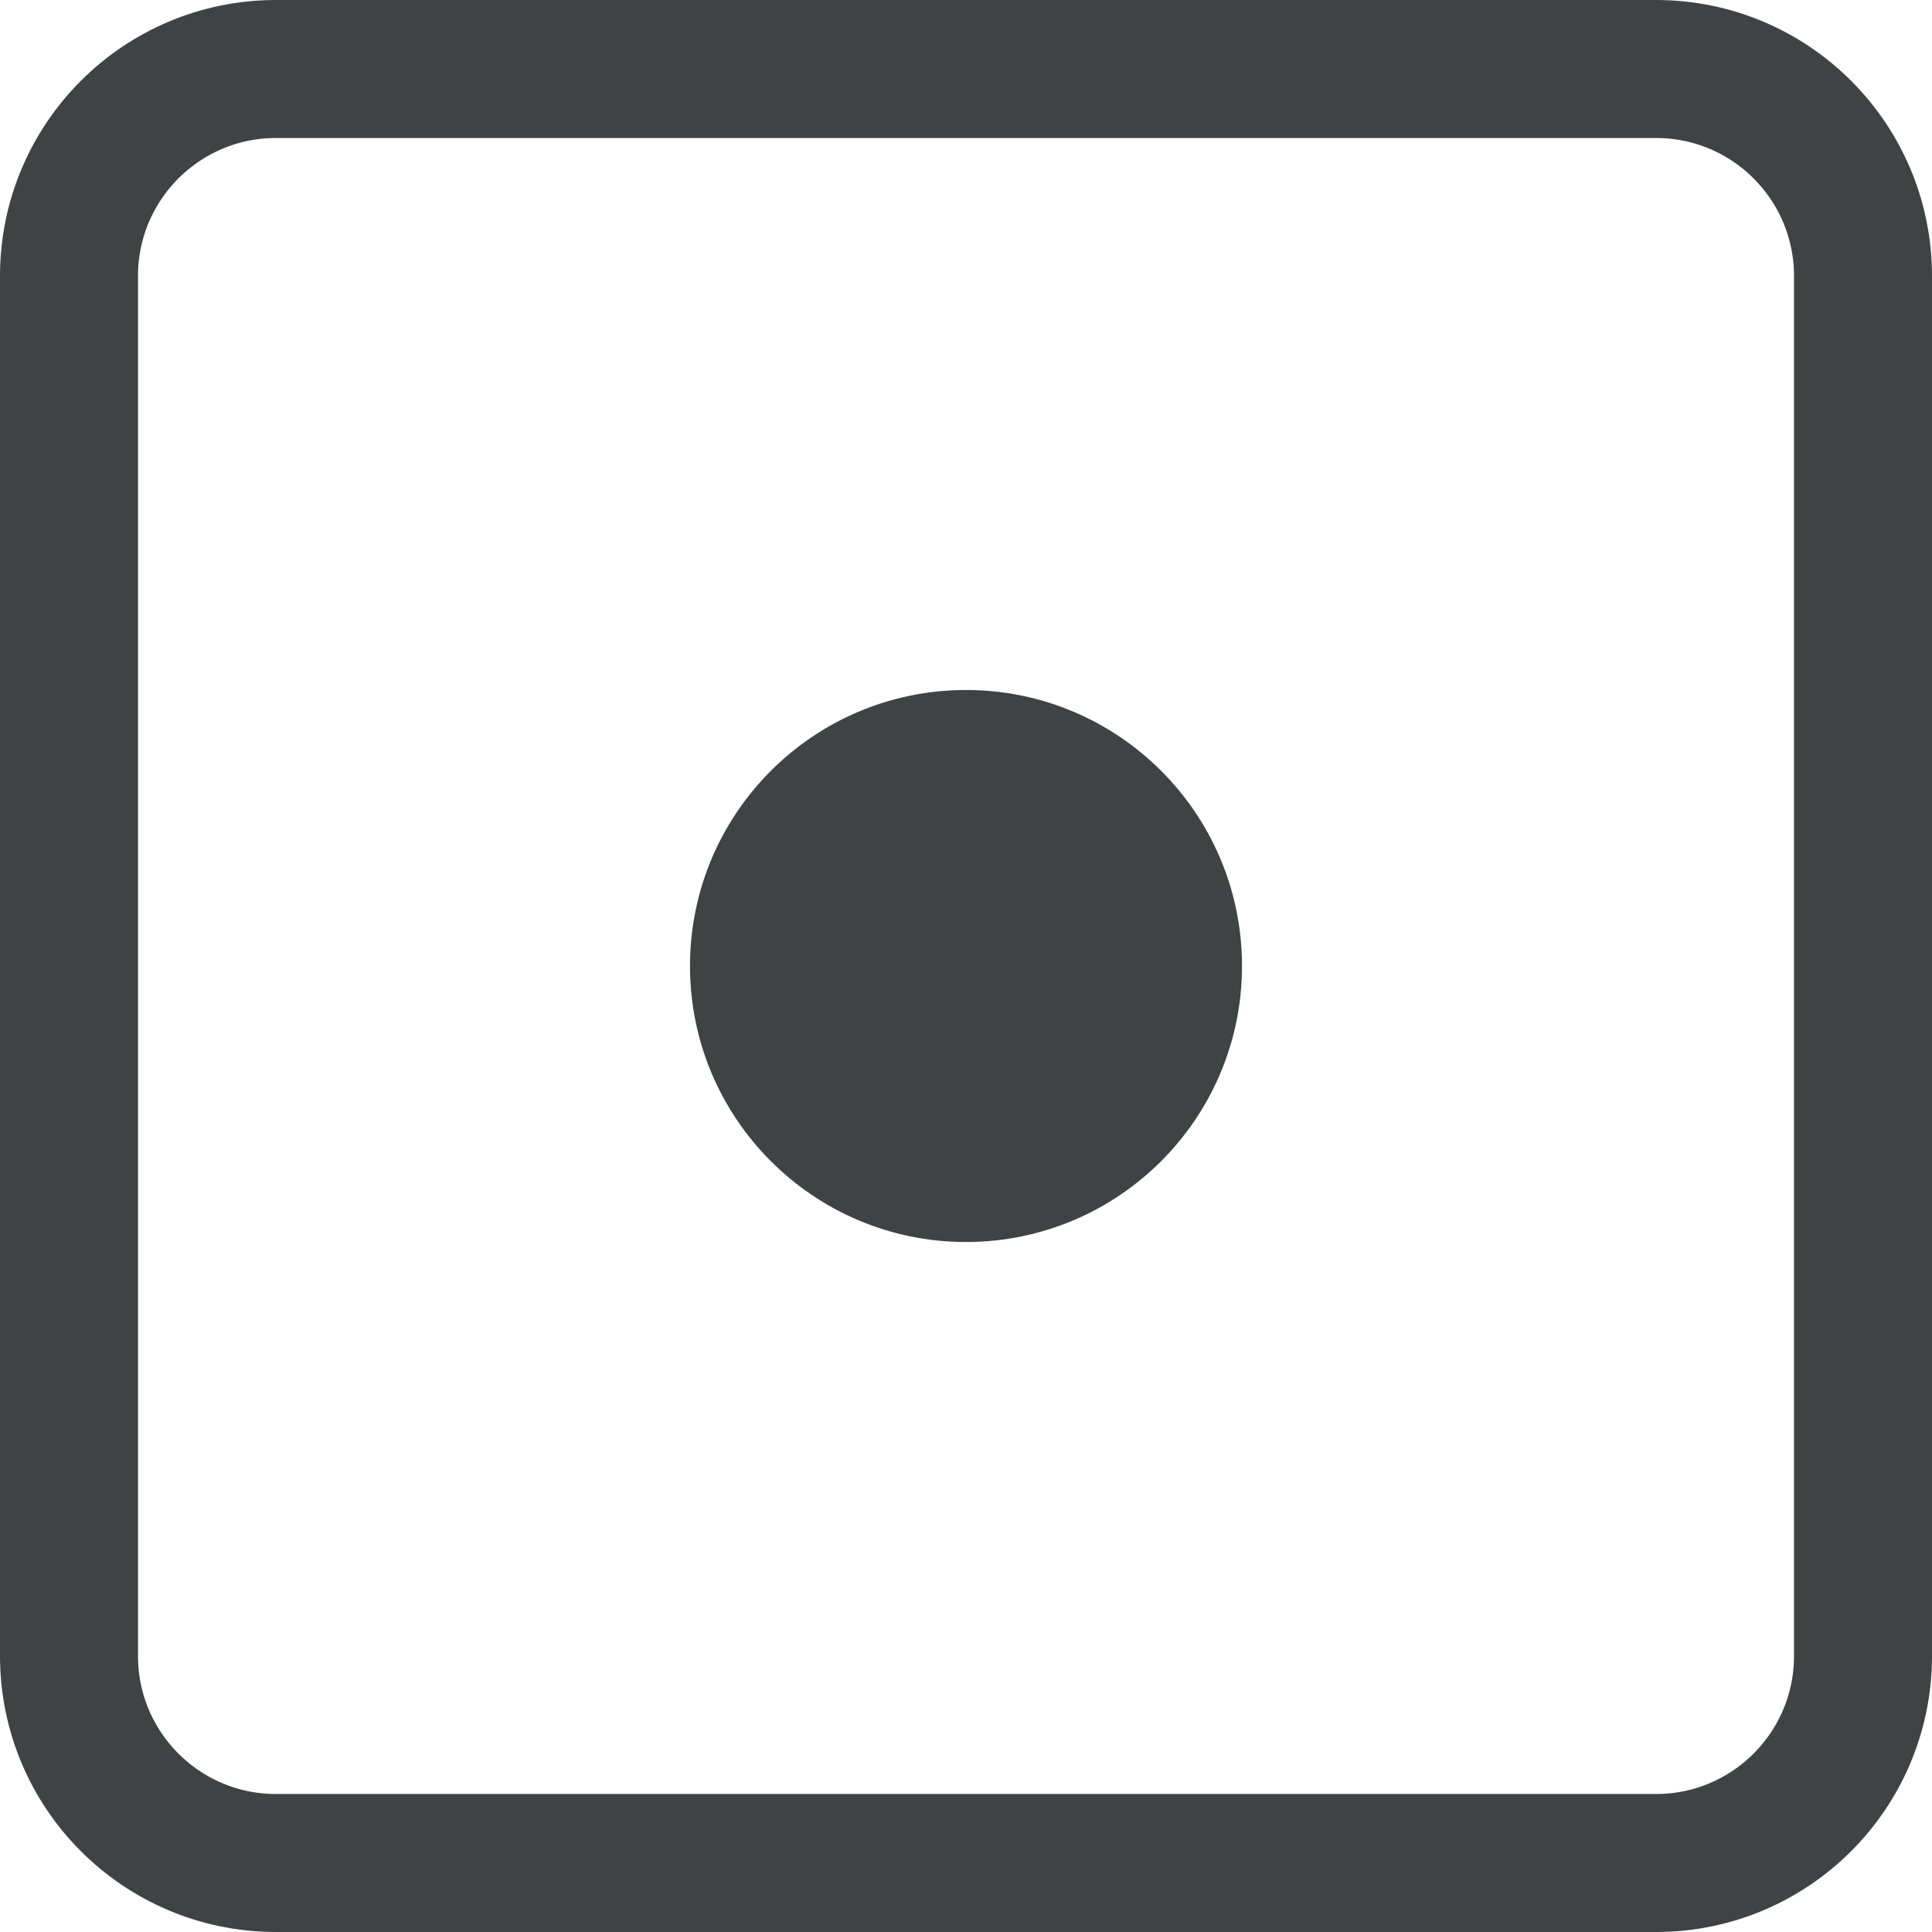
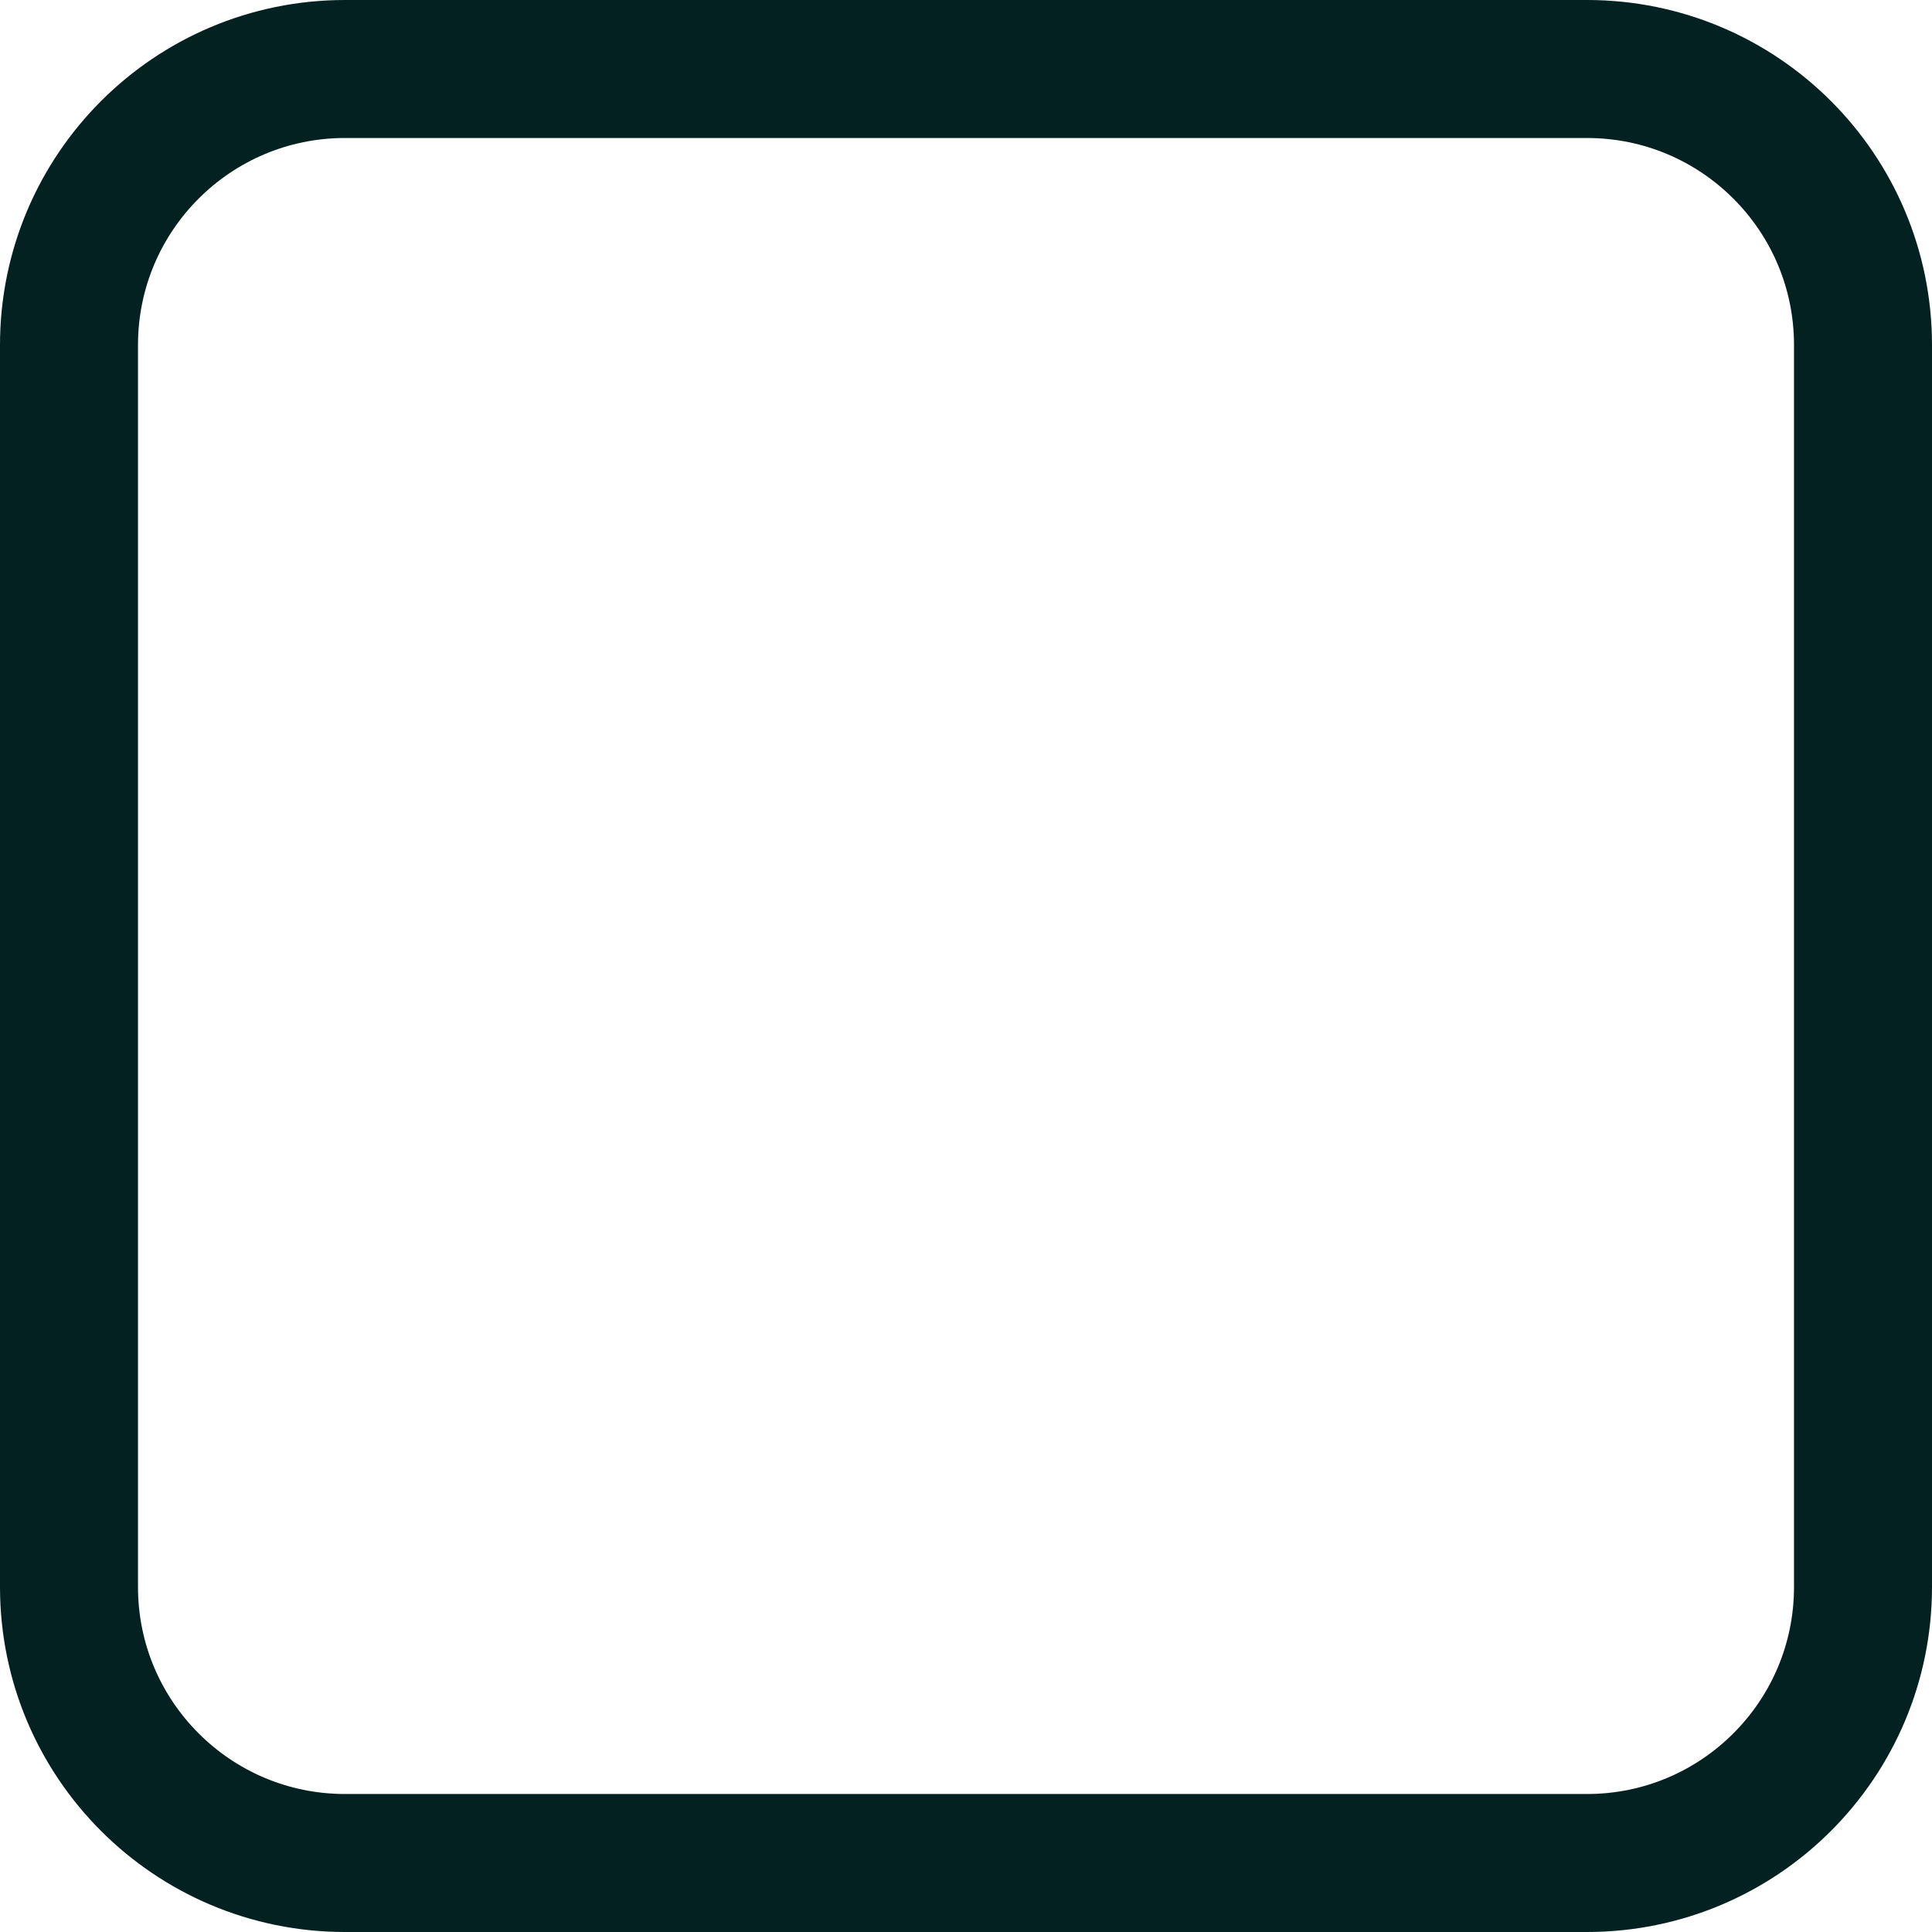
- <svg xmlns="http://www.w3.org/2000/svg" width="14" height="14" viewBox="0 0 14 14" fill="none">
-   <rect x="0.5" y="0.5" width="13" height="13" rx="1.5" stroke="#3F4343" />
-   <rect x="5" y="5" width="4" height="4" rx="2" fill="#3F4343" />
+ <svg xmlns="http://www.w3.org/2000/svg" width="14" height="14" viewBox="0 0 14 14" fill="none" stroke="#042121" stroke-width="1" stroke-linecap="round" stroke-linejoin="round">
+   <rect x="0.5" y="0.5" width="13" height="13" rx="2" />
</svg>
